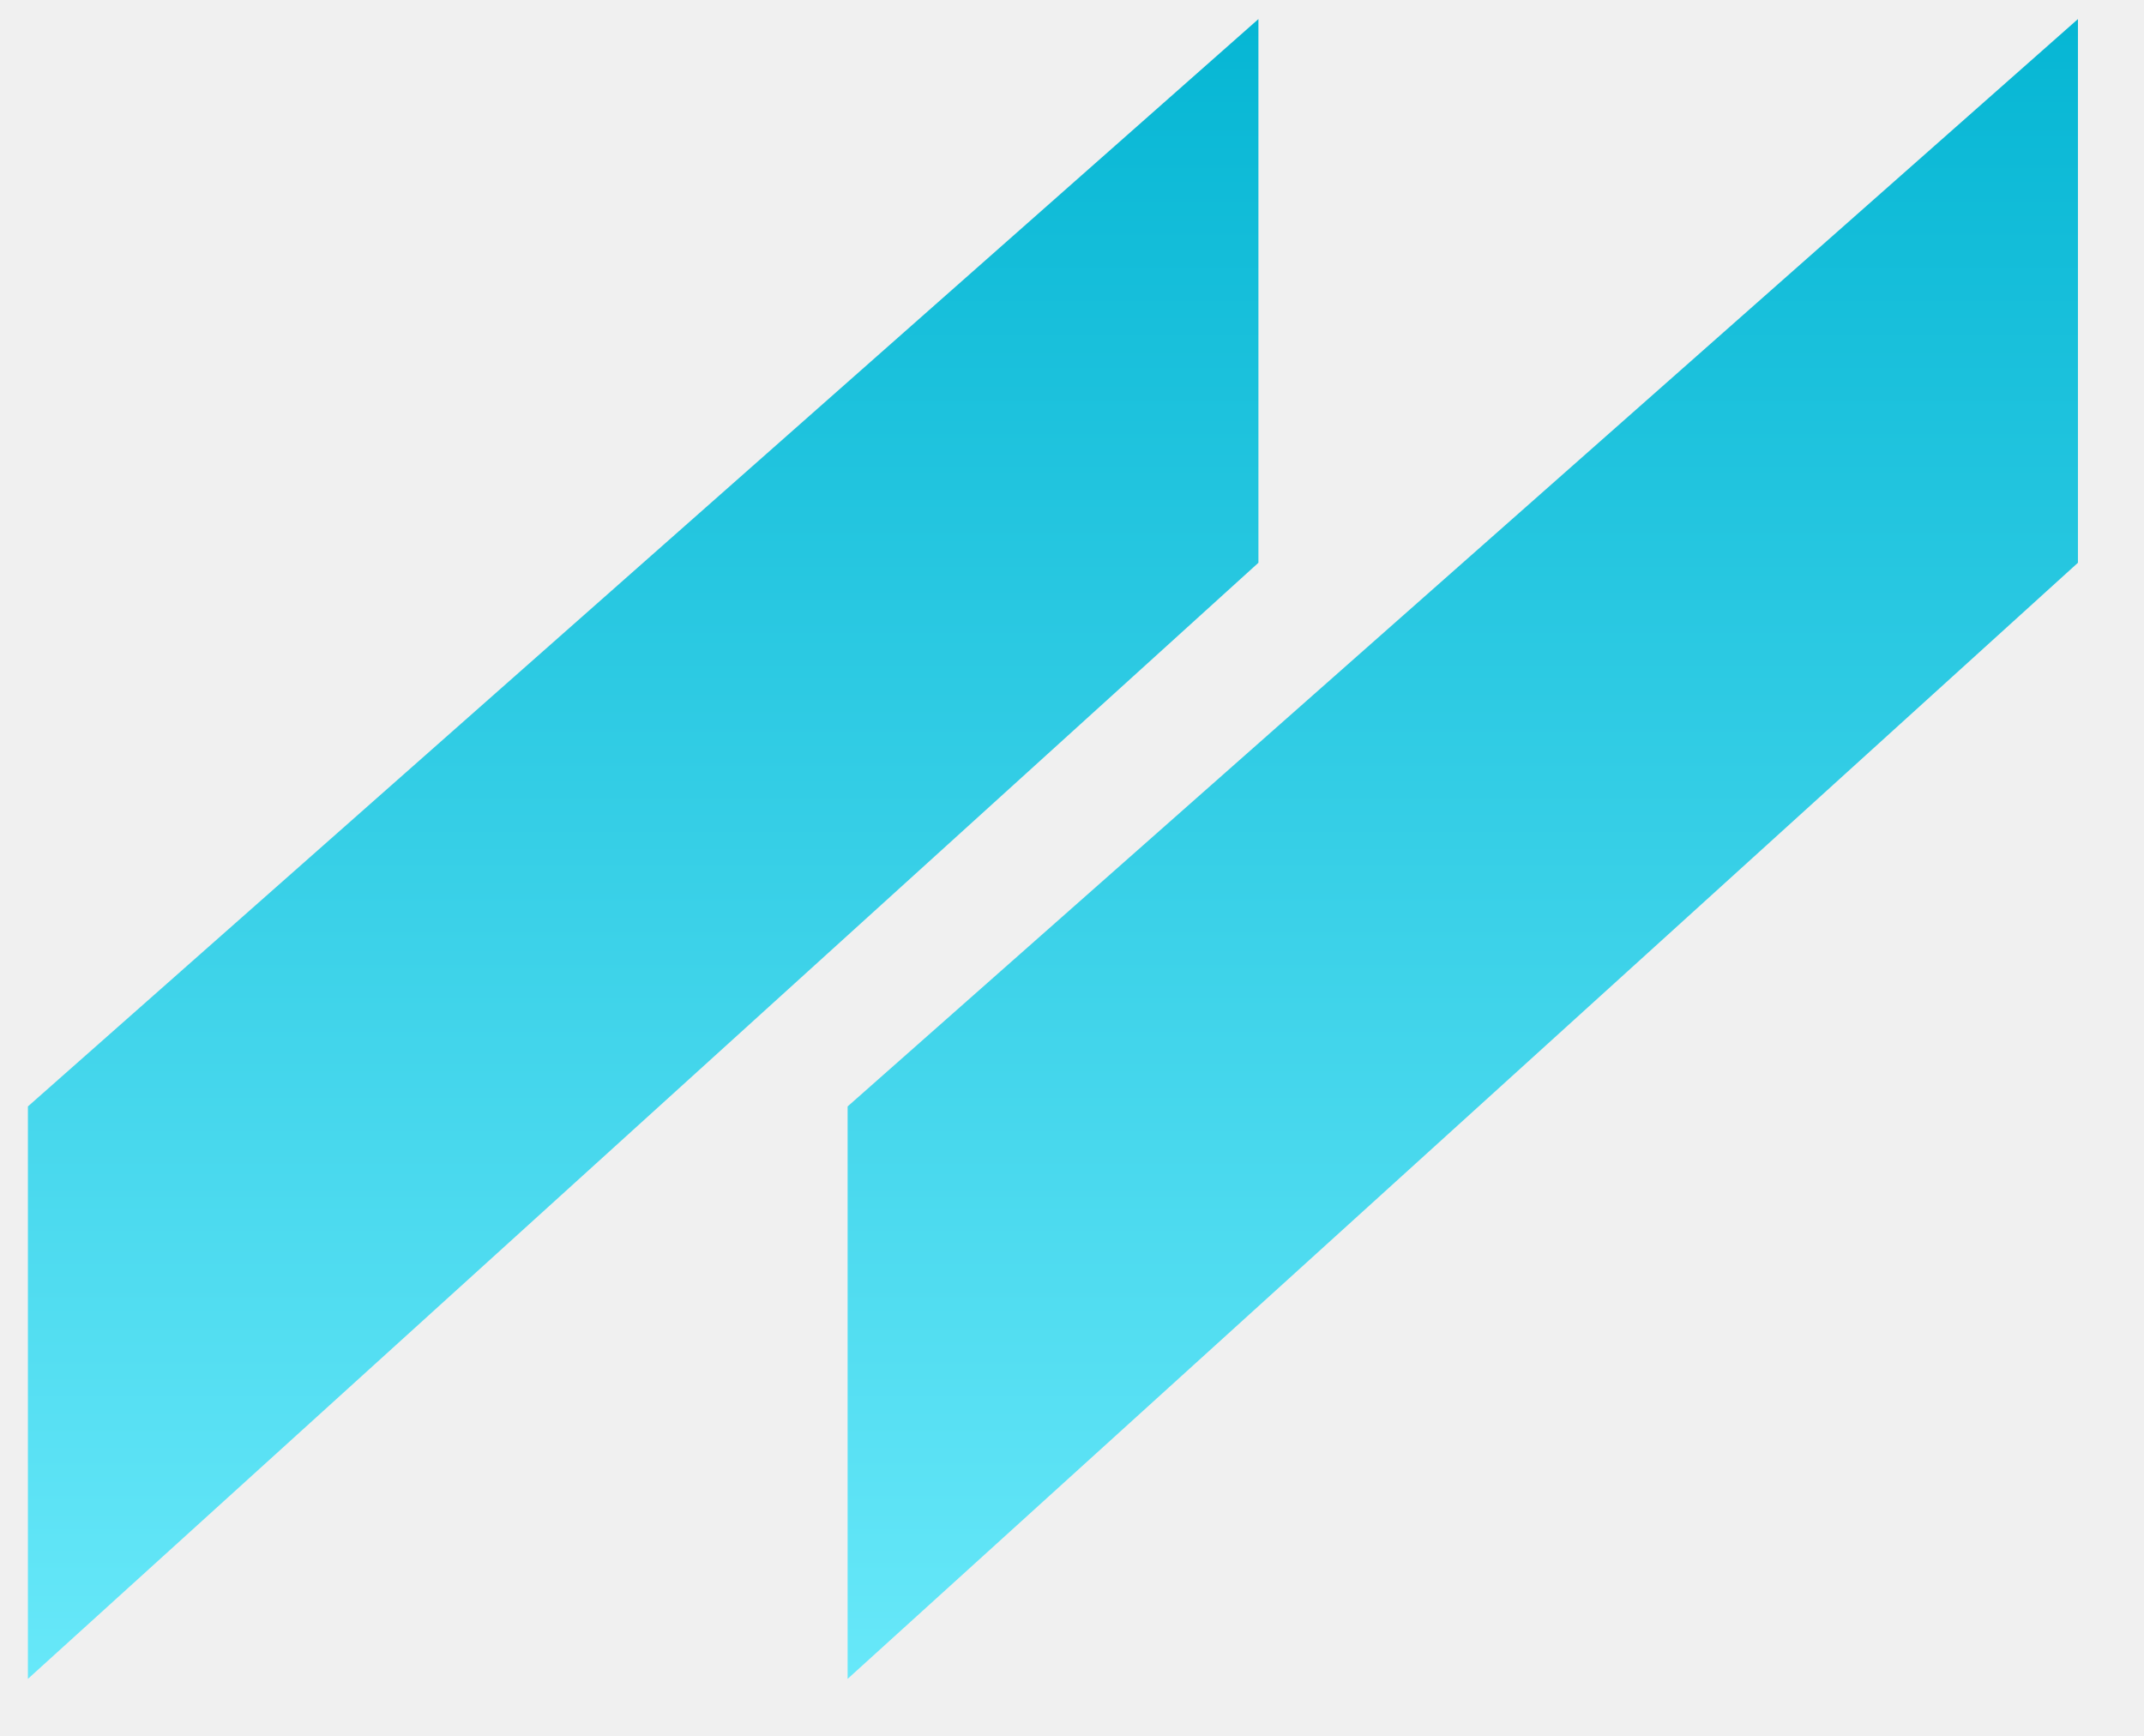
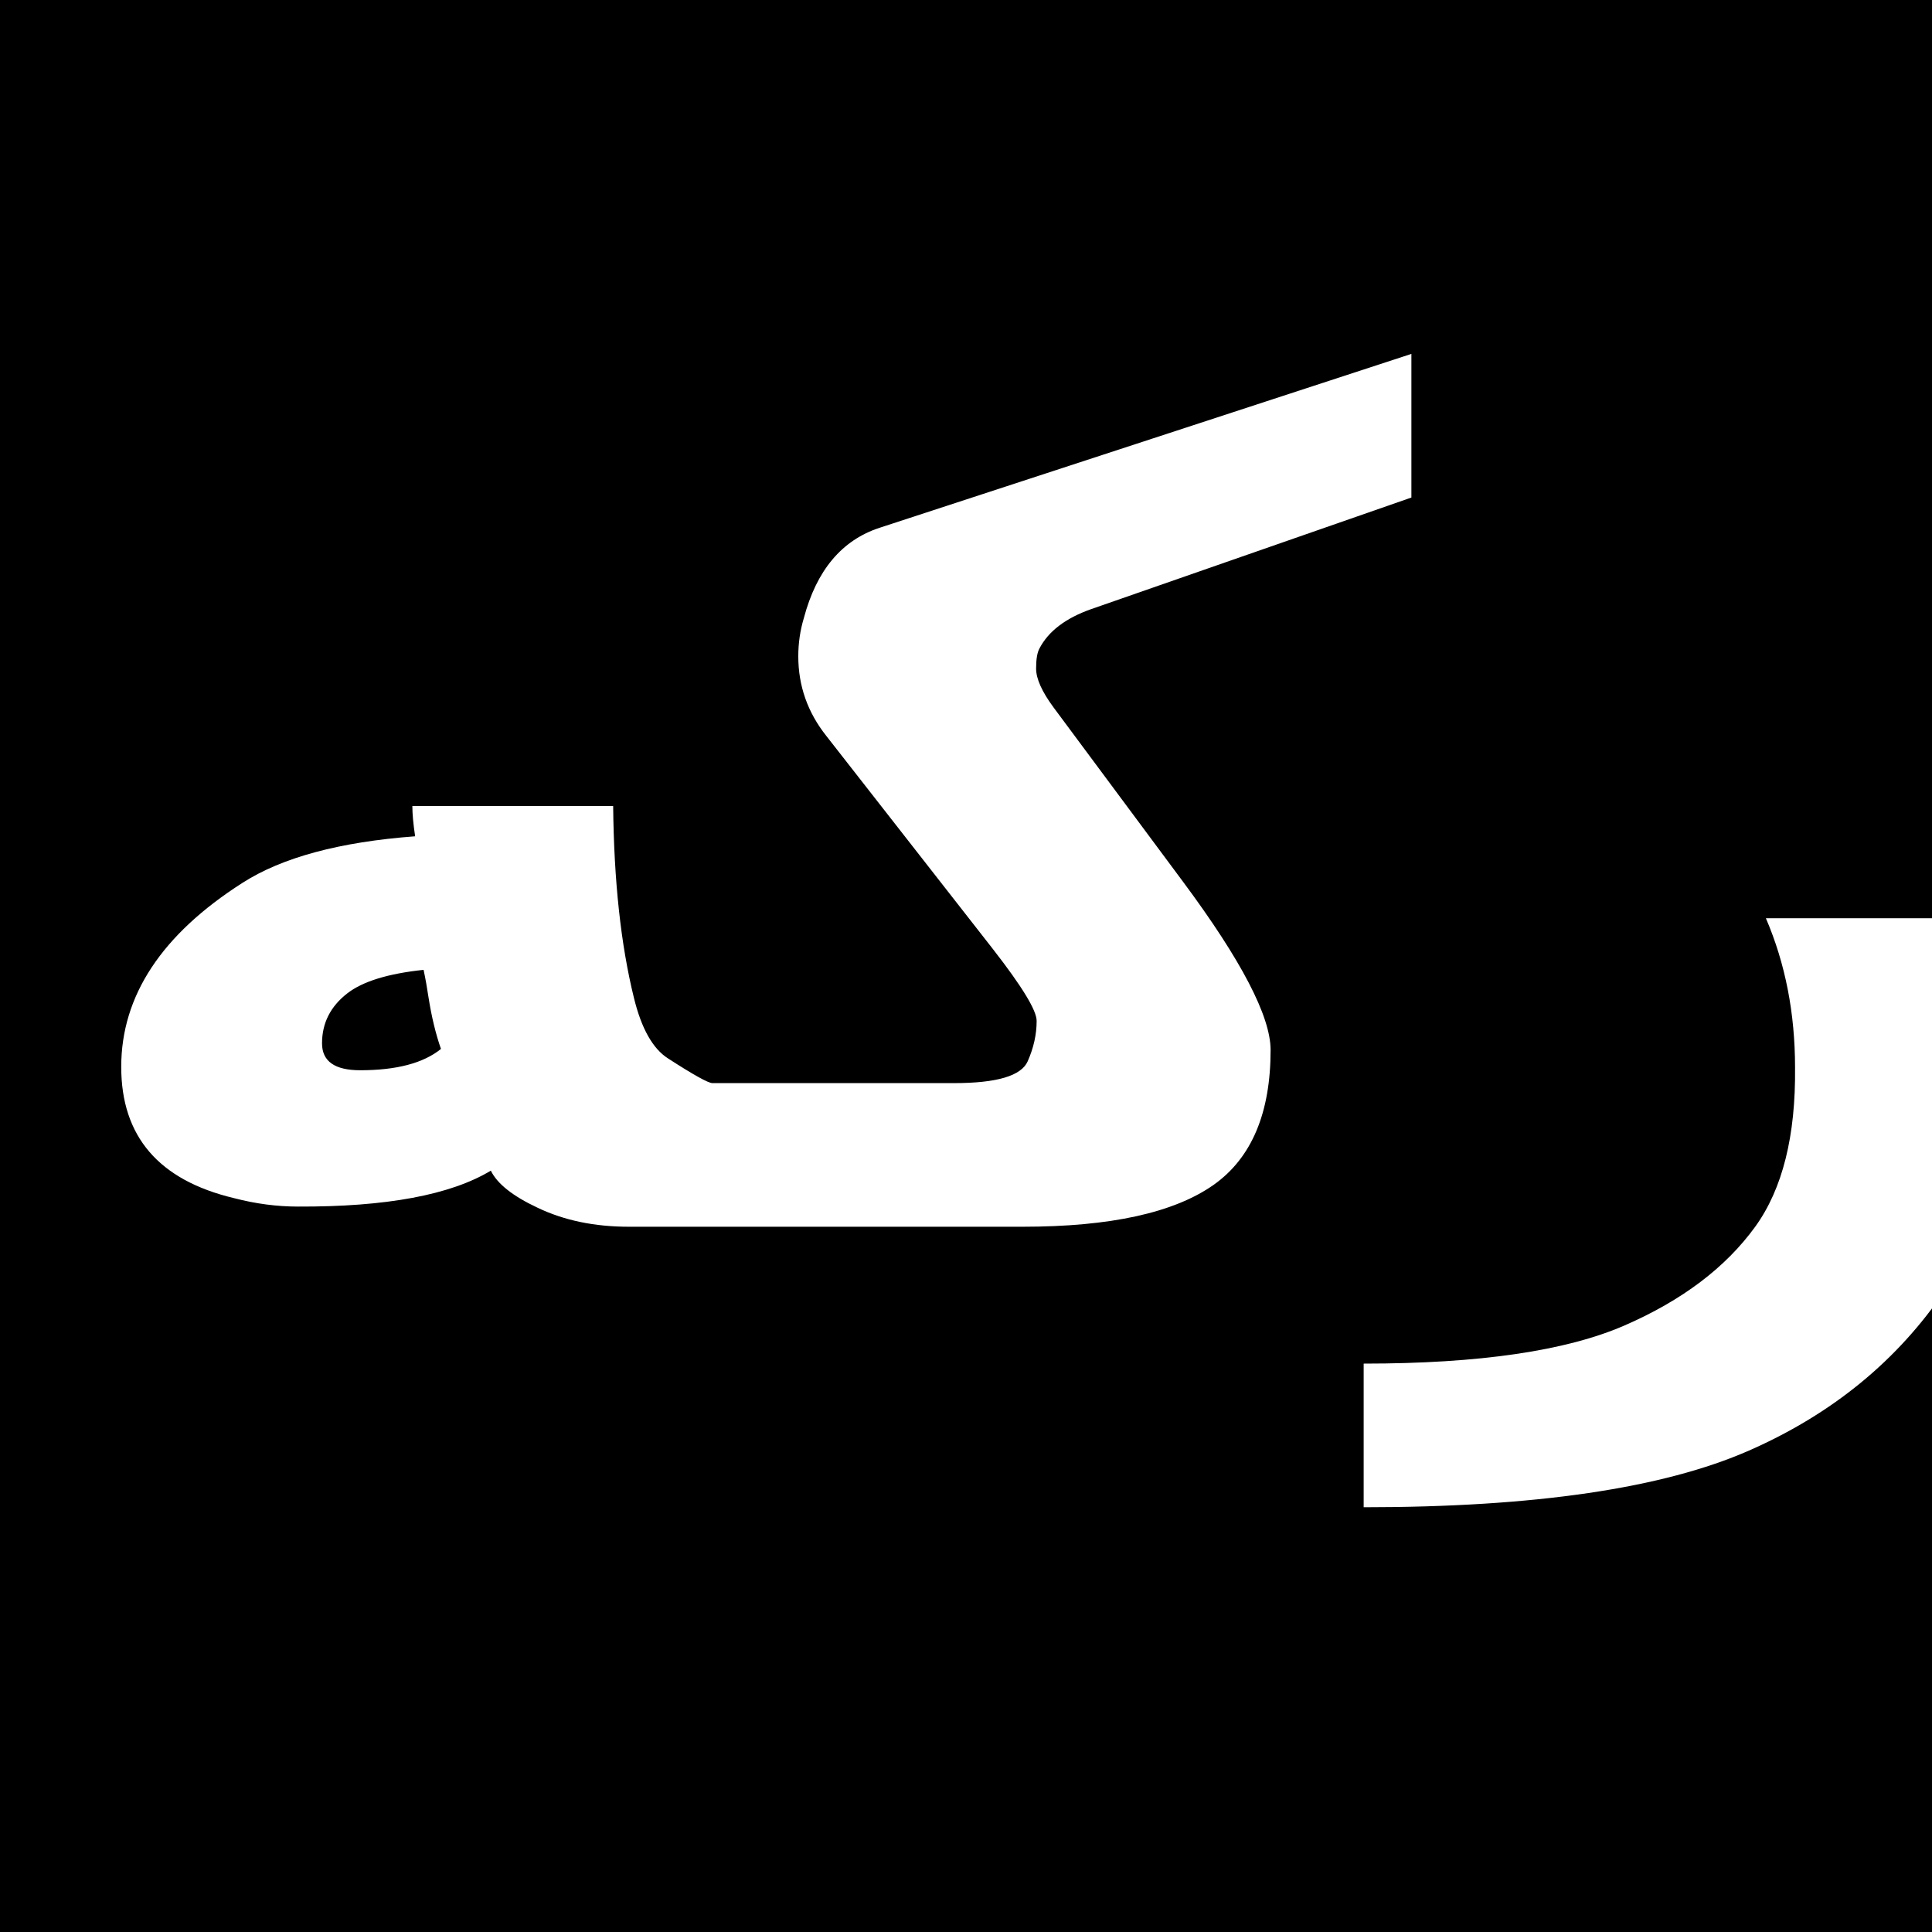
- <svg xmlns="http://www.w3.org/2000/svg" xmlns:xlink="http://www.w3.org/1999/xlink" version="1.1" preserveAspectRatio="xMidYMid meet" viewBox="344.564 330.278 111.737 91.218" width="53.87" height="43.61">
+ <svg xmlns="http://www.w3.org/2000/svg" id="Layer_1" data-name="Layer 1" viewBox="0 0 500 500">
  <defs>
-     <path d="M453.3 331.28L453.3 359.85L388.64 418.5L388.64 388.42L453.3 331.28Z" id="aFZf6T5ED" />
-     <linearGradient id="gradientb2ThqnP5Op" gradientUnits="userSpaceOnUse" x1="420.97" y1="331.28" x2="420.97" y2="418.5">
-       <stop style="stop-color: #06b6d4;stop-opacity: 1" offset="0%" />
-       <stop style="stop-color: #67e8f9;stop-opacity: 1" offset="100%" />
-     </linearGradient>
-     <path d="M410.23 331.28L410.23 359.85L345.56 418.5L345.56 388.42L410.23 331.28Z" id="a9fehgwfM" />
-     <linearGradient id="gradientk1wNV9Ostb" gradientUnits="userSpaceOnUse" x1="377.89" y1="331.28" x2="377.89" y2="418.5">
-       <stop style="stop-color: #06b6d4;stop-opacity: 1" offset="0%" />
-       <stop style="stop-color: #67e8f9;stop-opacity: 1" offset="100%" />
-     </linearGradient>
+     <style>
+       .cls-1 {
+         fill: #fff;
+         font-family: Modam-Black, Modam;
+         font-size: 297.31px;
+         font-weight: 800;
+       }
+     </style>
  </defs>
-   <g>
-     <g>
-       <use xlink:href="#aFZf6T5ED" opacity="1" fill="url(#gradientb2ThqnP5Op)" />
-     </g>
-     <g>
-       <use xlink:href="#a9fehgwfM" opacity="1" fill="url(#gradientk1wNV9Ostb)" />
-     </g>
-   </g>
+   <rect width="500" height="500" />
+   <text class="cls-1" transform="translate(12.06 317.48)">
+     <tspan x="0" y="0">برکه</tspan>
+   </text>
</svg>
